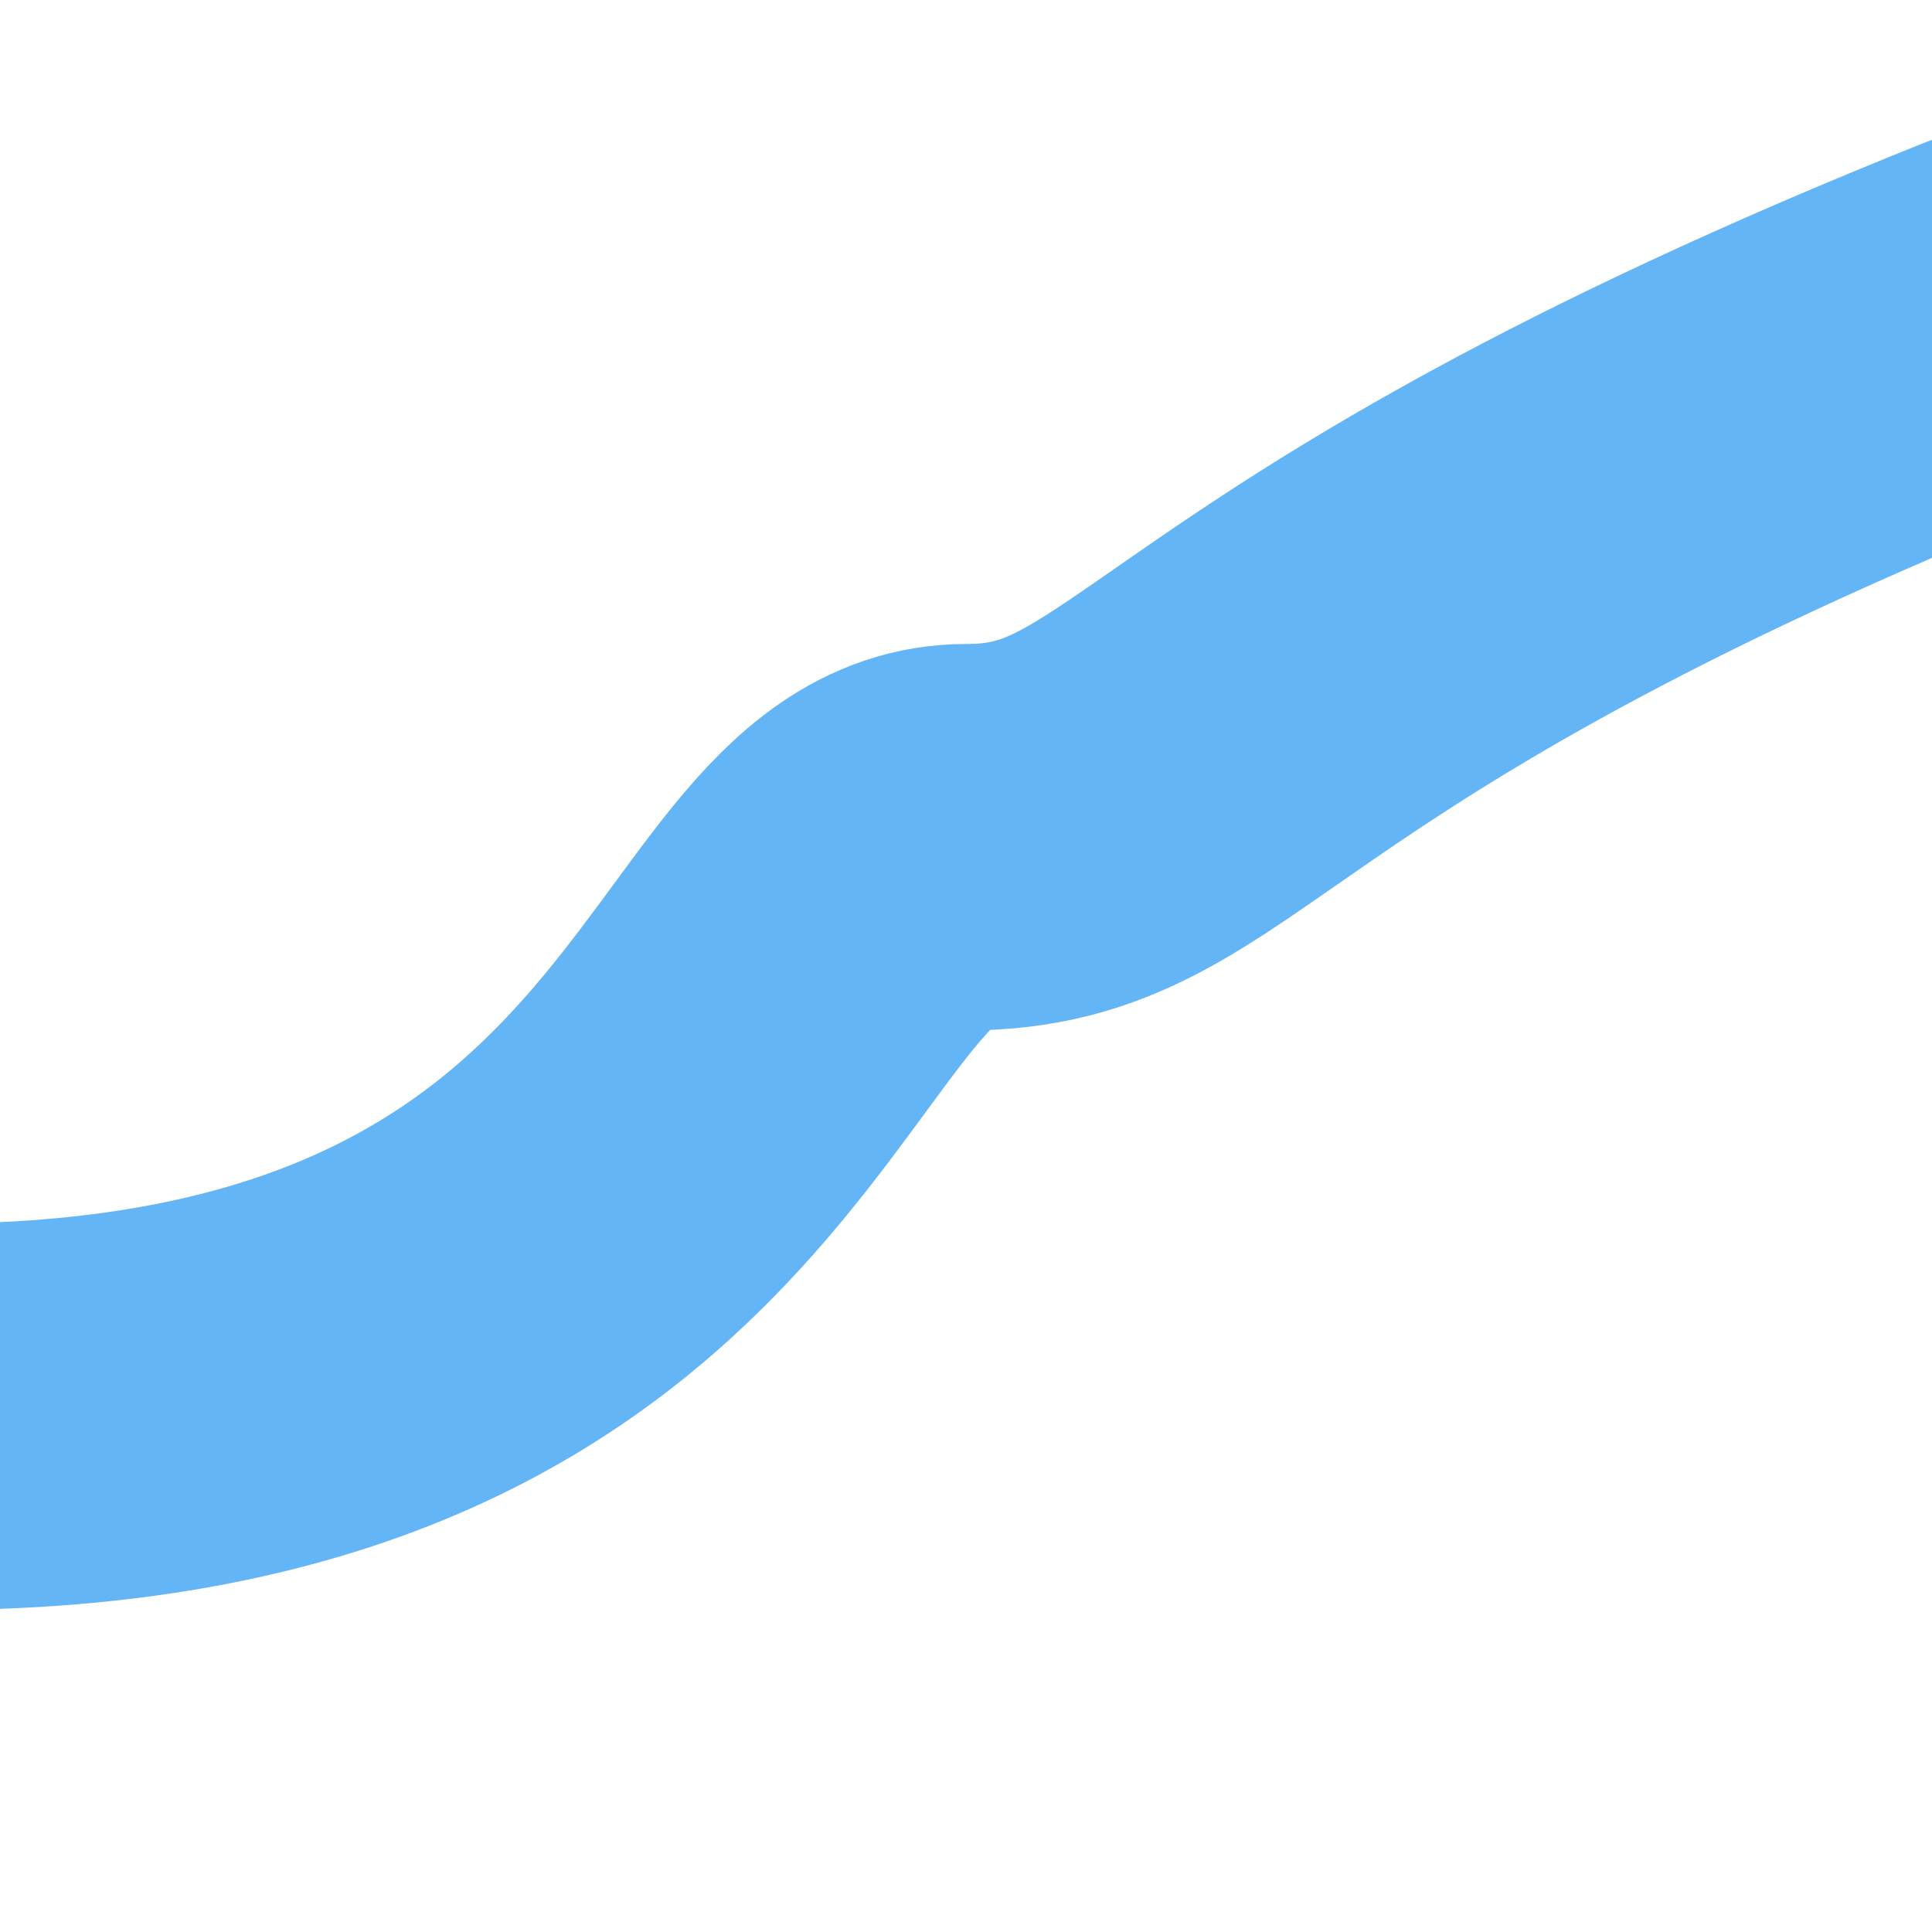
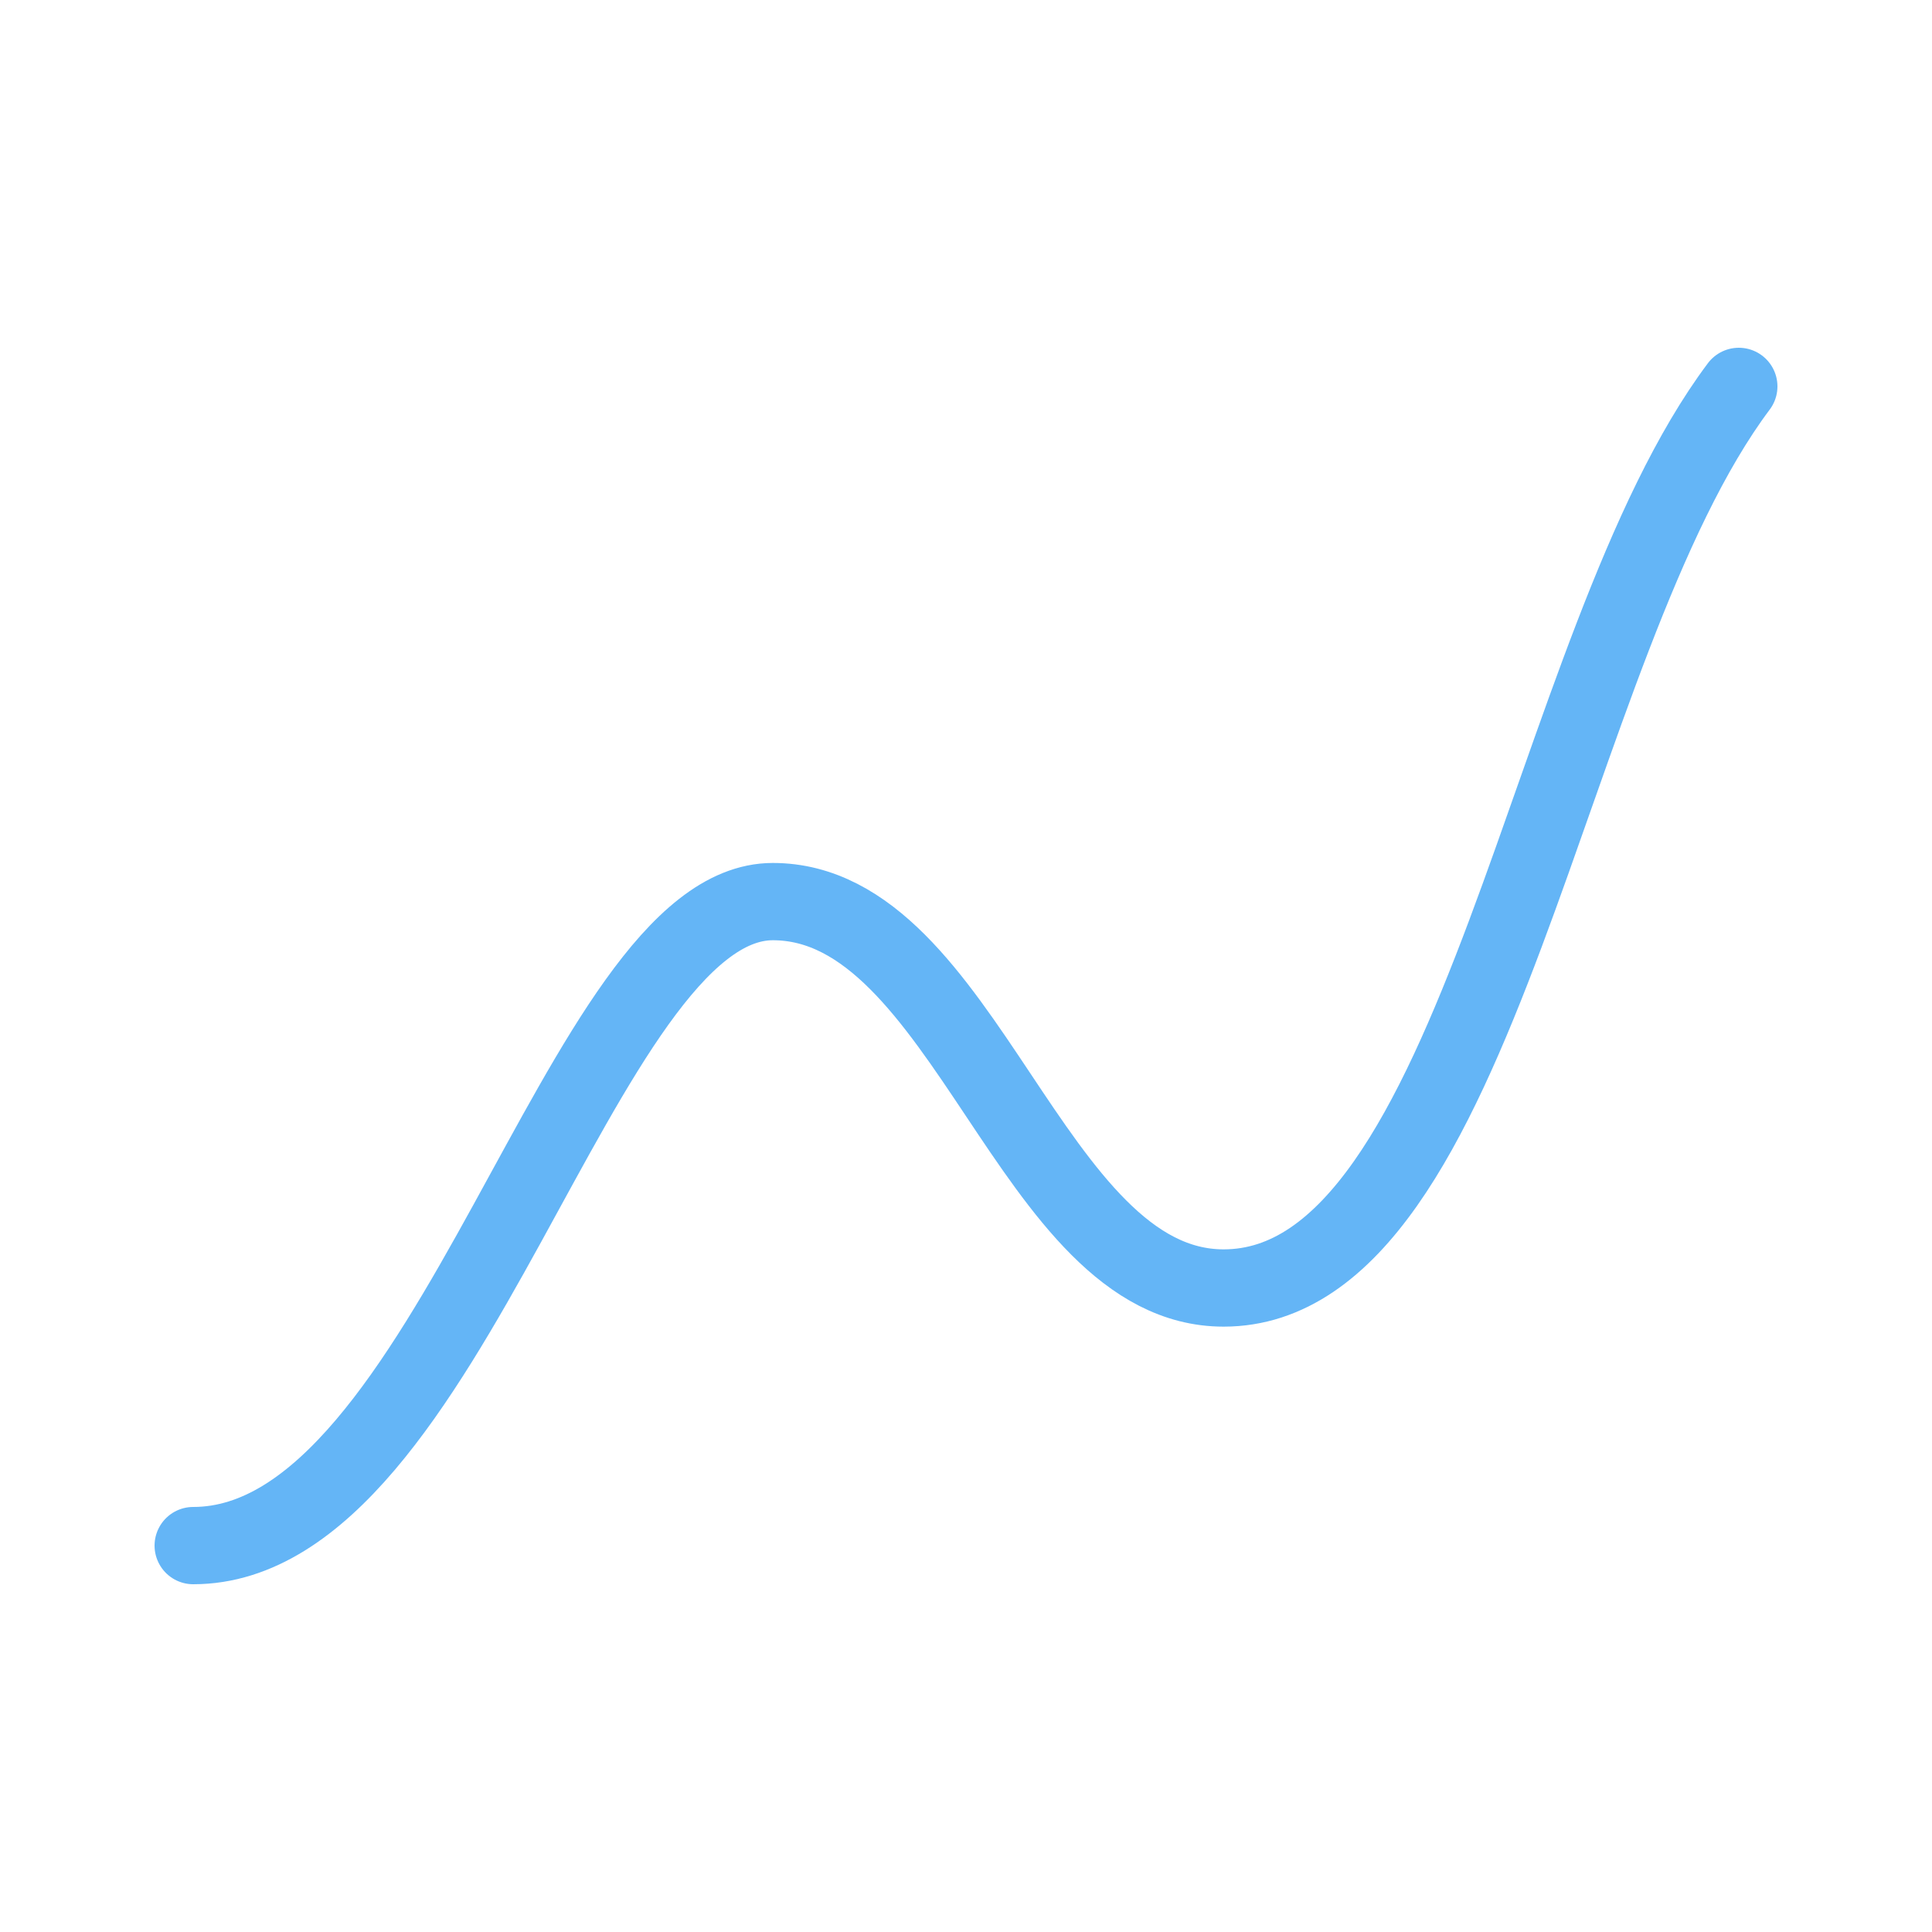
- <svg xmlns="http://www.w3.org/2000/svg" viewBox="0 0 300 300" overflow="hidden">
-   <path d="M-10,220 C115,220 115,130 150,130 C185,130 185,100 310,50" fill="none" stroke="#64B5F6" stroke-width="60" stroke-linecap="round" />
+ <svg xmlns="http://www.w3.org/2000/svg" viewBox="0 0 300 300" width="300" height="300" overflow="hidden">
+   <path d="M30 240            C70 240, 90 140, 120 140            C150 140, 160 200, 190 200            C230 200, 240 100, 270 60" fill="none" stroke="#64B5F6" stroke-width="12" stroke-linecap="round" stroke-linejoin="round" />
</svg>
